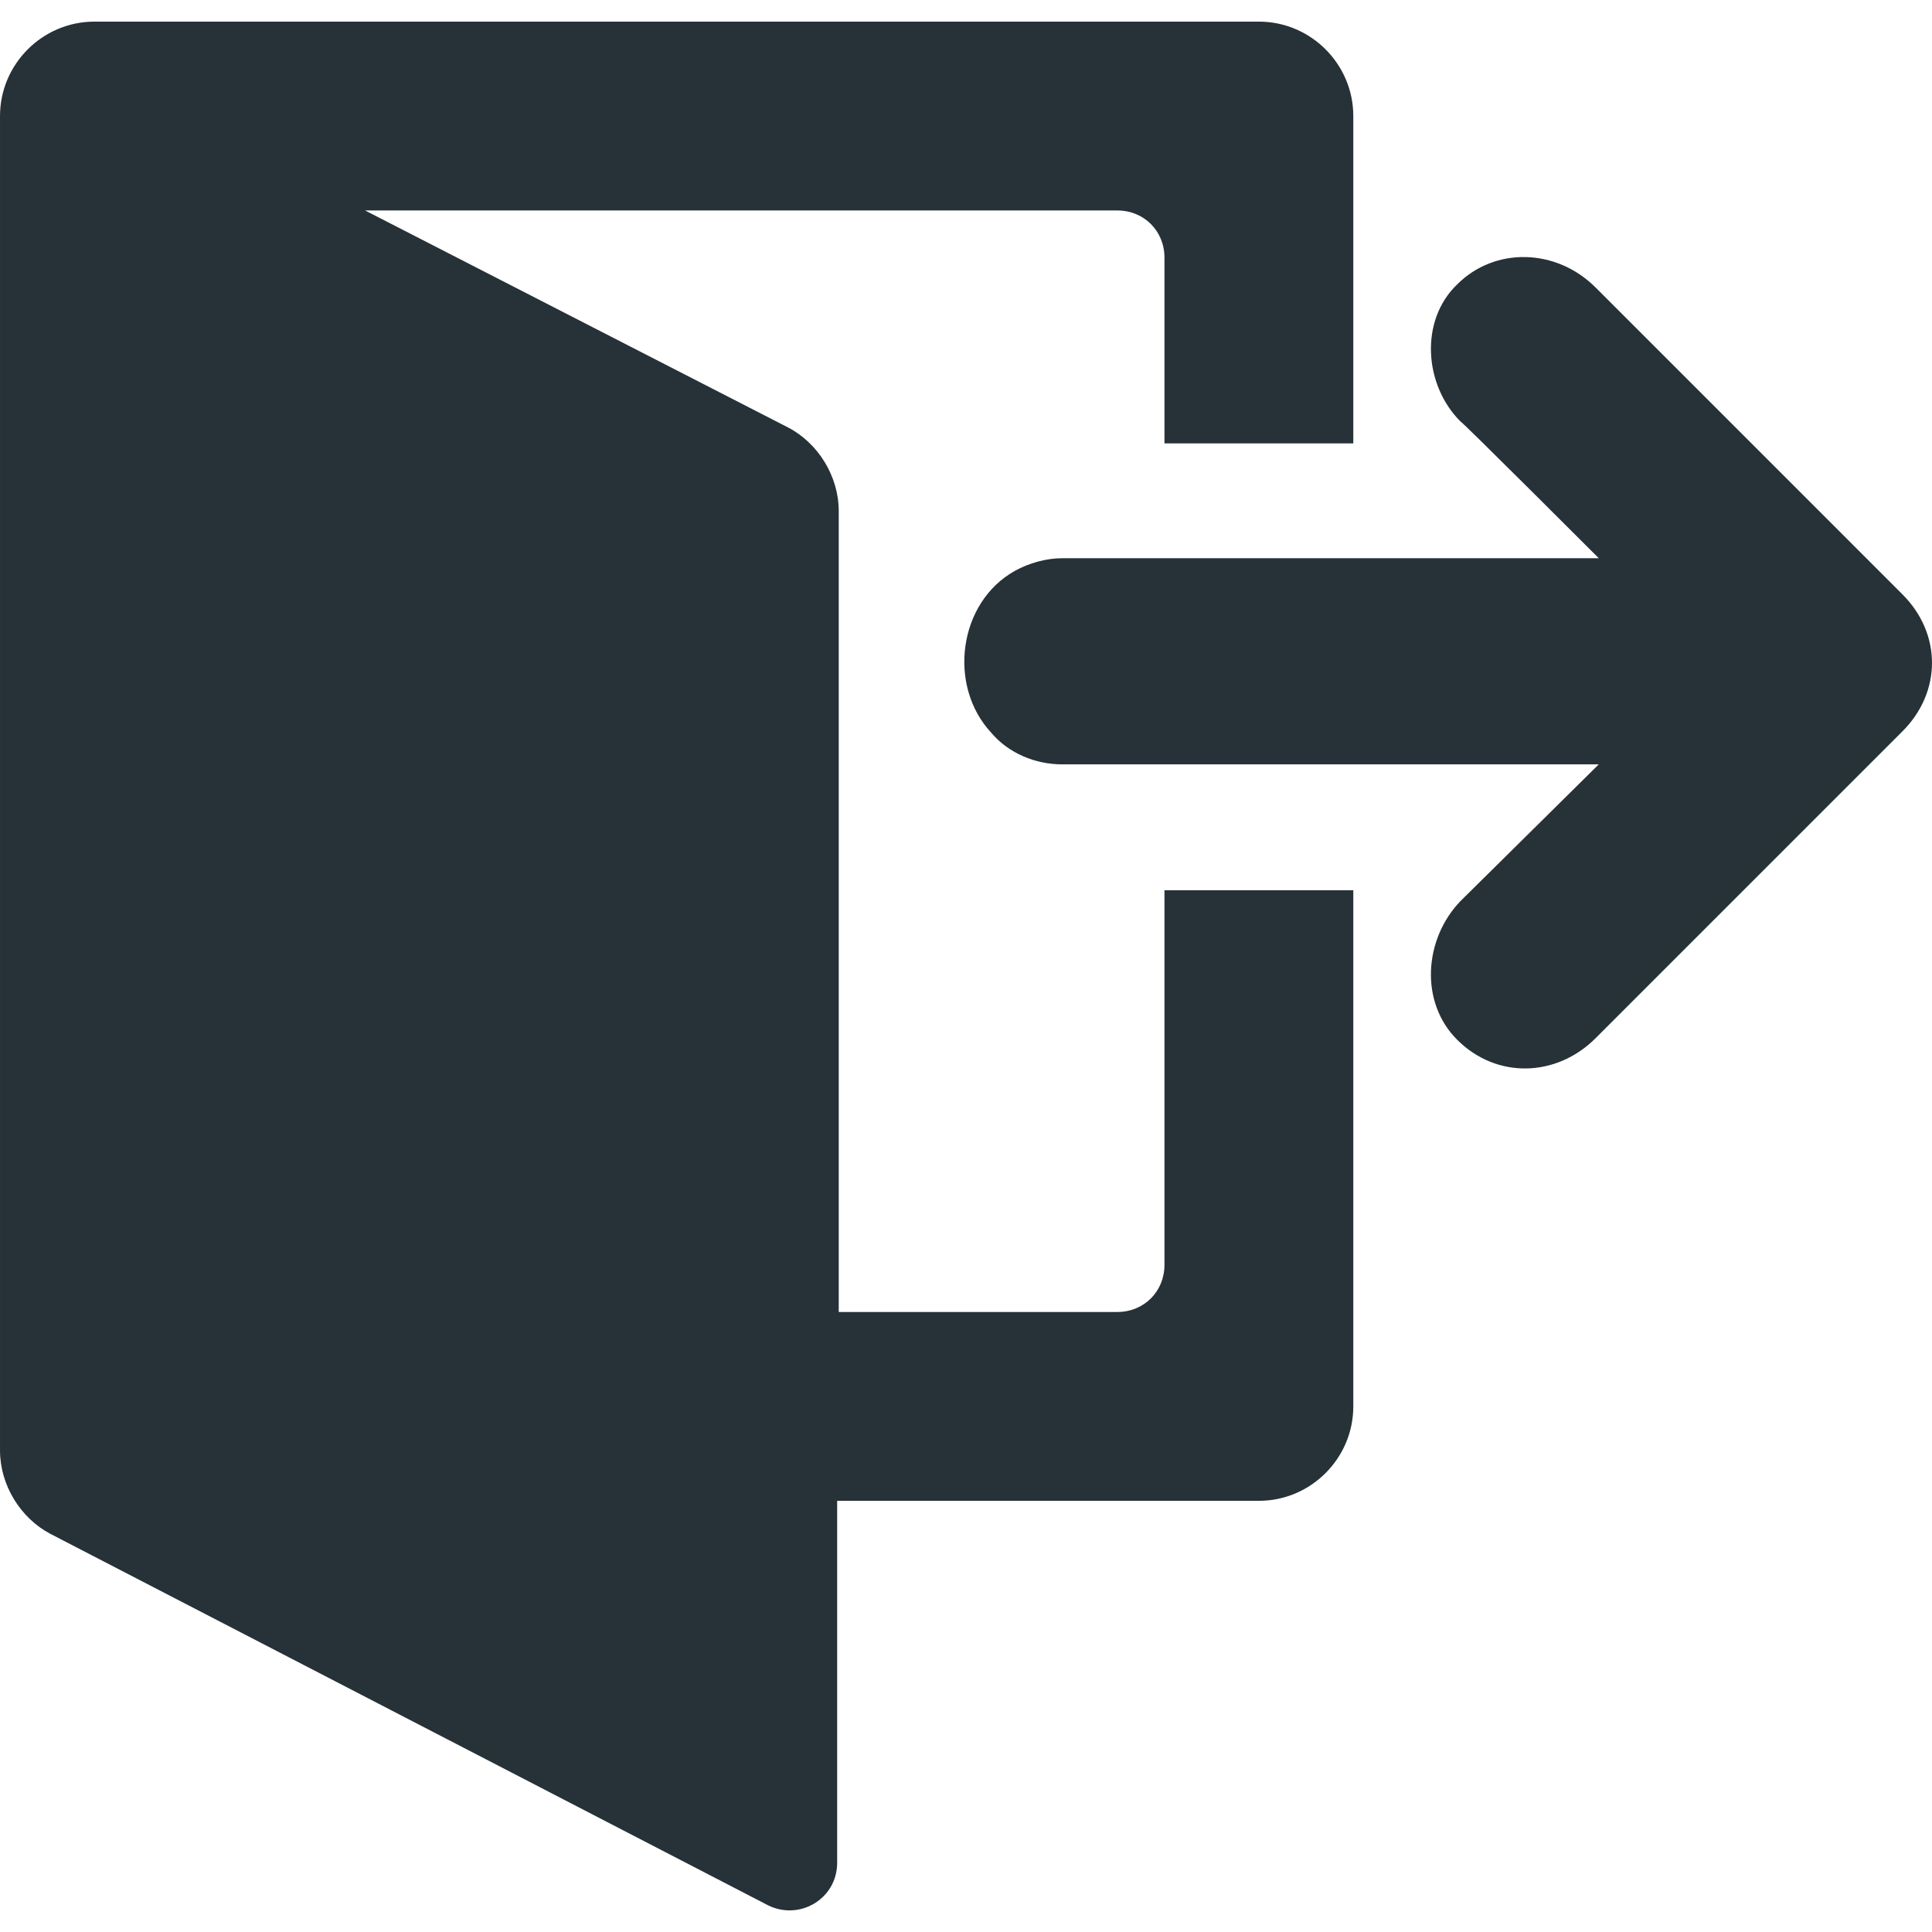
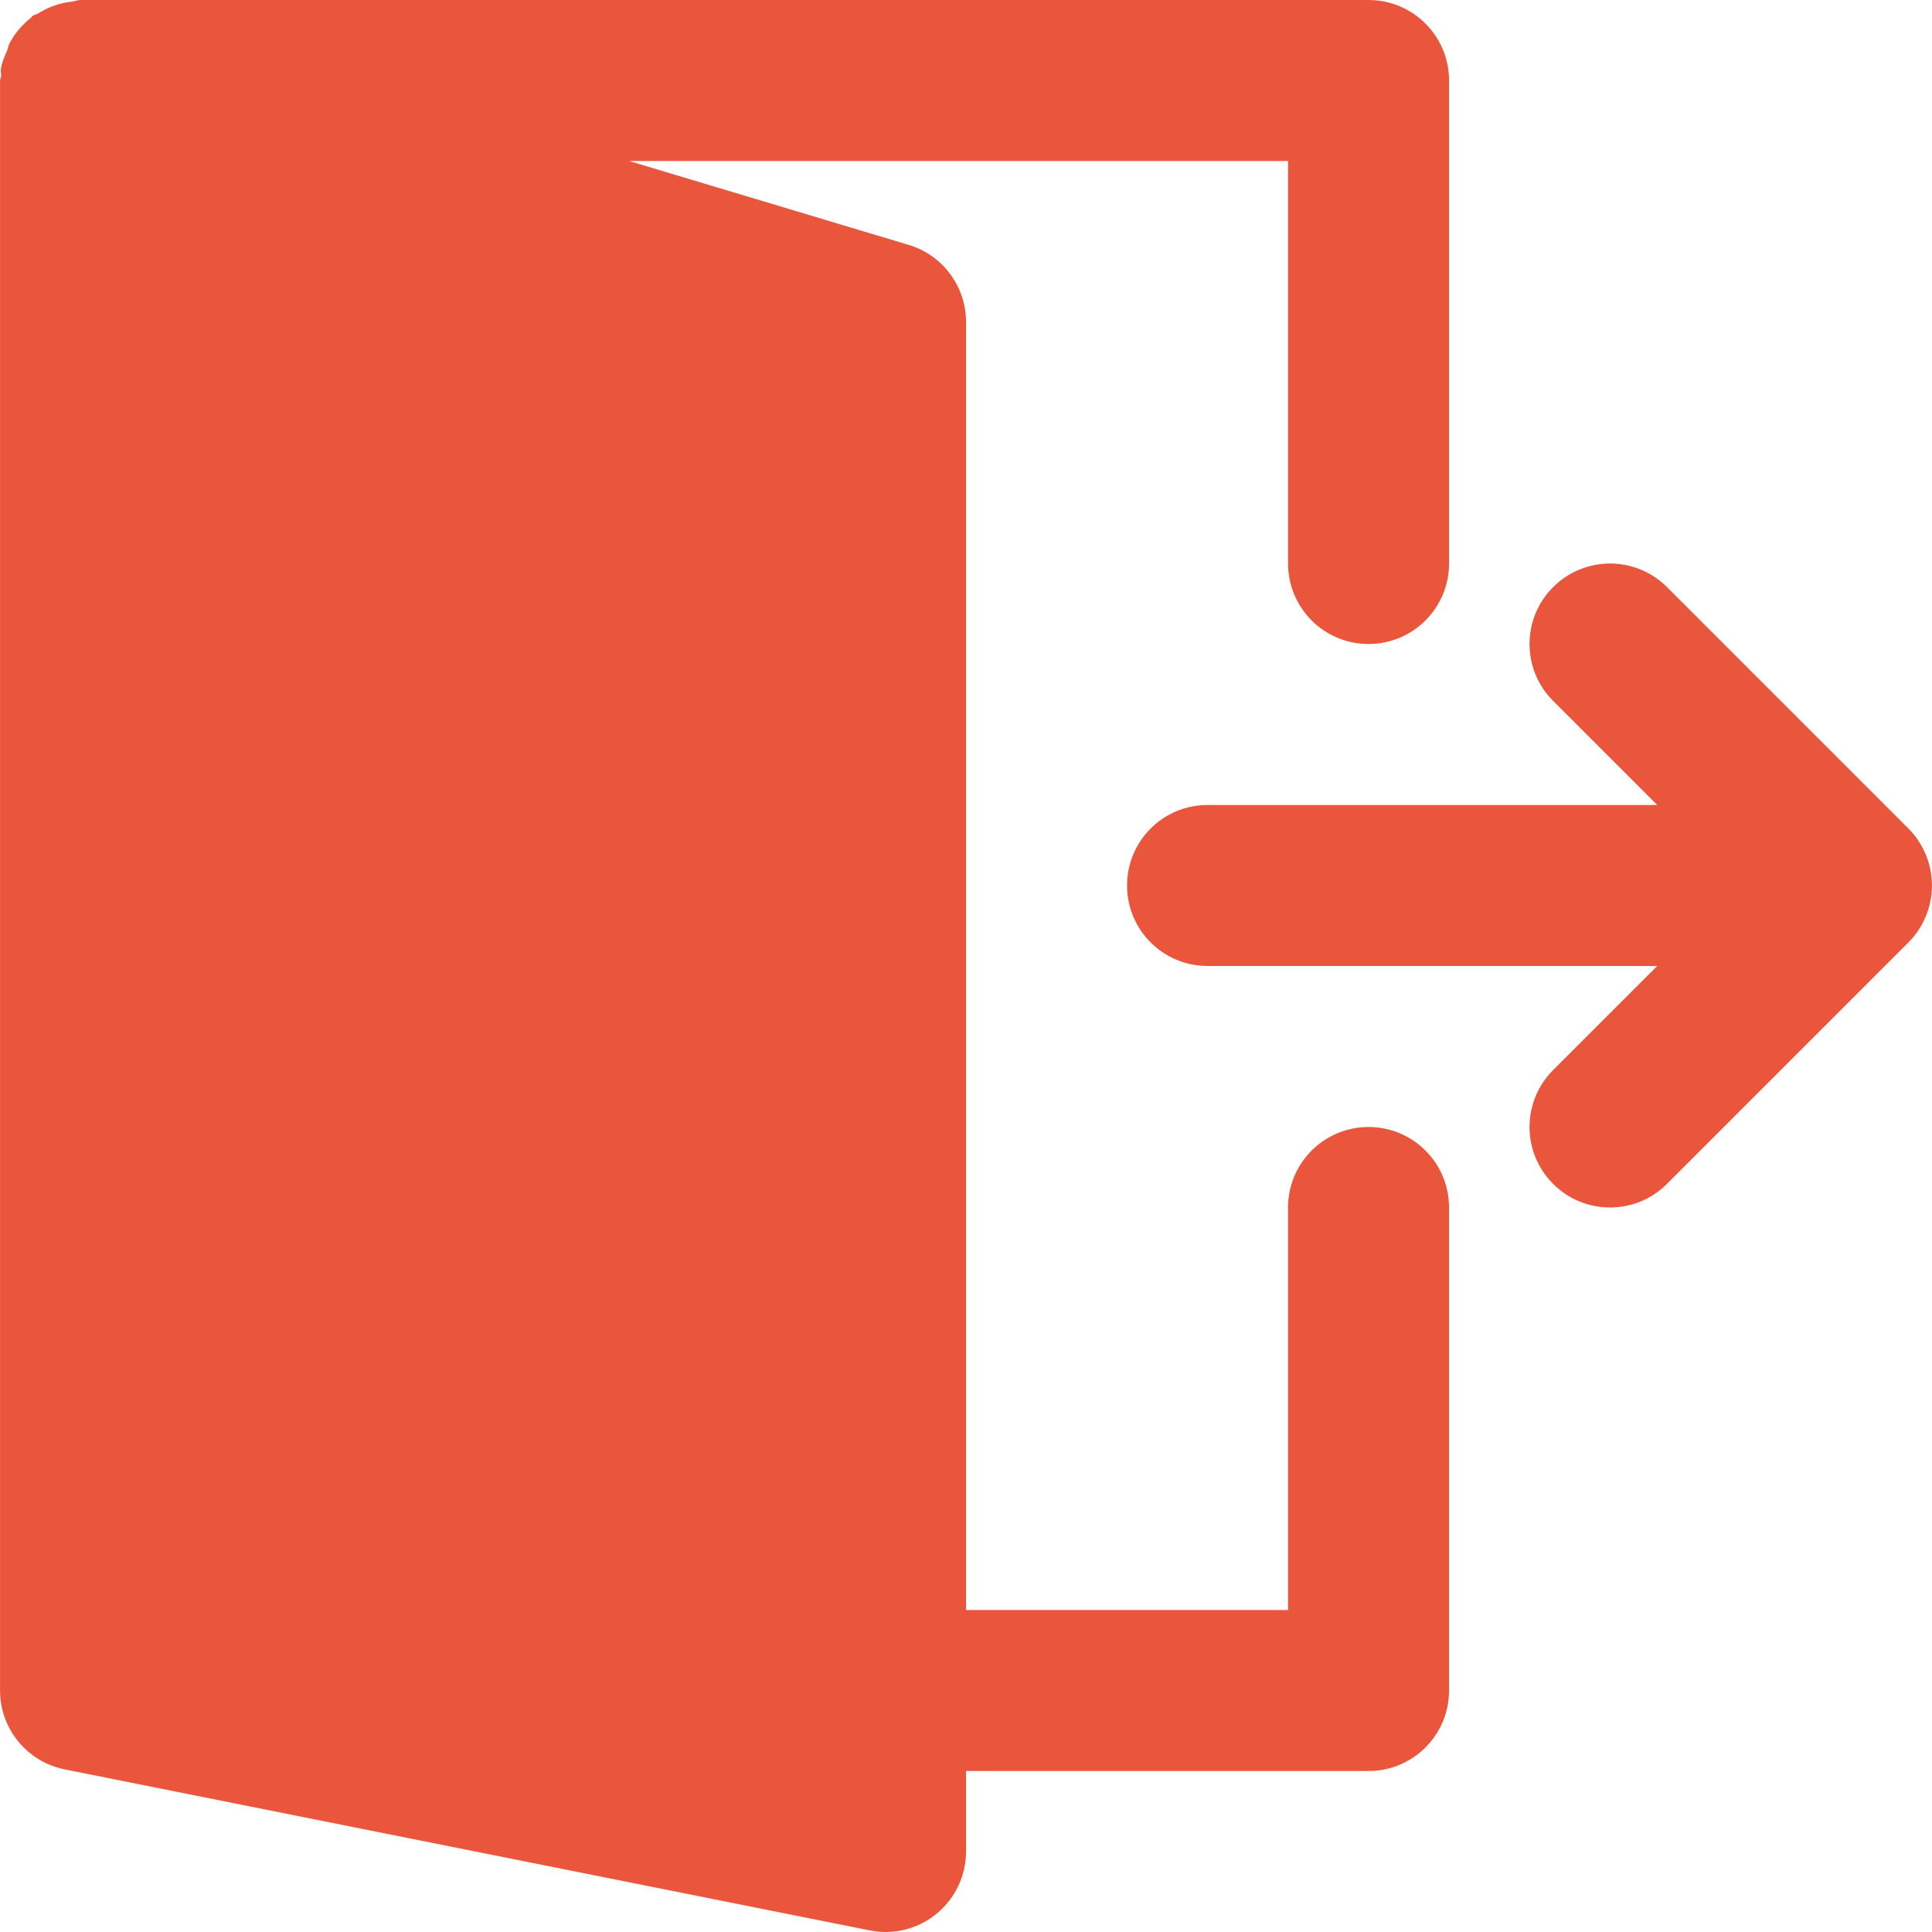
- <svg xmlns="http://www.w3.org/2000/svg" version="1.1" id="Capa_1" x="0px" y="0px" width="512px" height="512px" viewBox="0 0 122.775 122.776" style="enable-background:new 0 0 122.775 122.776;" xml:space="preserve">
+ <svg xmlns="http://www.w3.org/2000/svg" version="1.1" id="Capa_1" x="0px" y="0px" viewBox="0 0 512 512" style="enable-background:new 0 0 512 512;" xml:space="preserve" width="512px" height="512px">
  <g>
    <g>
-       <path d="M86,28.074v-20.7c0-3.3-2.699-6-6-6H6c-3.3,0-6,2.7-6,6v3.9v78.2v2.701c0,2.199,1.3,4.299,3.2,5.299l45.6,23.601   c2,1,4.4-0.399,4.4-2.7v-23H80c3.301,0,6-2.699,6-6v-32.8H74v23.8c0,1.7-1.3,3-3,3H53.3v-30.8v-19.5v-0.6c0-2.2-1.3-4.3-3.2-5.3   l-26.9-13.8H71c1.7,0,3,1.3,3,3v11.8h12V28.074z" data-original="#000000" class="active-path" data-old_color="#000000" fill="#263238" />
-       <path d="M101.4,18.273l19.5,19.5c2.5,2.5,2.5,6.2,0,8.7l-19.5,19.5c-2.5,2.5-6.301,2.601-8.801,0.101   c-2.399-2.399-2.1-6.4,0.201-8.8l8.799-8.7H67.5c-1.699,0-3.4-0.7-4.5-2c-2.8-3-2.1-8.3,1.5-10.3c0.9-0.5,2-0.8,3-0.8h34.1   c0,0-8.699-8.7-8.799-8.7c-2.301-2.3-2.601-6.4-0.201-8.7C95,15.674,98.9,15.773,101.4,18.273z" data-original="#000000" class="active-path" data-old_color="#000000" fill="#263238" />
+       <g>
+         <g>
+           <path d="M510.371,226.513c-1.088-2.603-2.645-4.971-4.629-6.955l-63.979-63.979c-8.341-8.32-21.824-8.32-30.165,0     c-8.341,8.341-8.341,21.845,0,30.165l27.584,27.584H320.013c-11.797,0-21.333,9.557-21.333,21.333s9.536,21.333,21.333,21.333     h119.168l-27.584,27.584c-8.341,8.341-8.341,21.845,0,30.165c4.16,4.181,9.621,6.251,15.083,6.251s10.923-2.069,15.083-6.251     l63.979-63.979c1.984-1.963,3.541-4.331,4.629-6.955C512.525,237.606,512.525,231.718,510.371,226.513z" data-original="#000000" class="active-path" data-old_color="##EA563" fill="#EA563C" />
+           <path d="M362.68,298.667c-11.797,0-21.333,9.557-21.333,21.333v106.667h-85.333V85.333c0-9.408-6.187-17.728-15.211-20.437     l-74.091-22.229h174.635v106.667c0,11.776,9.536,21.333,21.333,21.333s21.333-9.557,21.333-21.333v-128     C384.013,9.557,374.477,0,362.68,0H21.347c-0.768,0-1.451,0.32-2.197,0.405c-1.003,0.107-1.92,0.277-2.88,0.512     c-2.24,0.576-4.267,1.451-6.165,2.645c-0.469,0.299-1.045,0.32-1.493,0.661C8.44,4.352,8.376,4.587,8.205,4.715     C5.88,6.549,3.939,8.789,2.531,11.456c-0.299,0.576-0.363,1.195-0.597,1.792c-0.683,1.621-1.429,3.2-1.685,4.992     c-0.107,0.64,0.085,1.237,0.064,1.856c-0.021,0.427-0.299,0.811-0.299,1.237V448c0,10.176,7.189,18.923,17.152,20.907     l213.333,42.667c1.387,0.299,2.795,0.427,4.181,0.427c4.885,0,9.685-1.685,13.525-4.843c4.928-4.053,7.808-10.091,7.808-16.491     v-21.333H362.68c11.797,0,21.333-9.557,21.333-21.333V320C384.013,308.224,374.477,298.667,362.68,298.667z" data-original="#000000" class="active-path" data-old_color="##EA563" fill="#EA563C" />
+         </g>
+       </g>
    </g>
  </g>
</svg>
